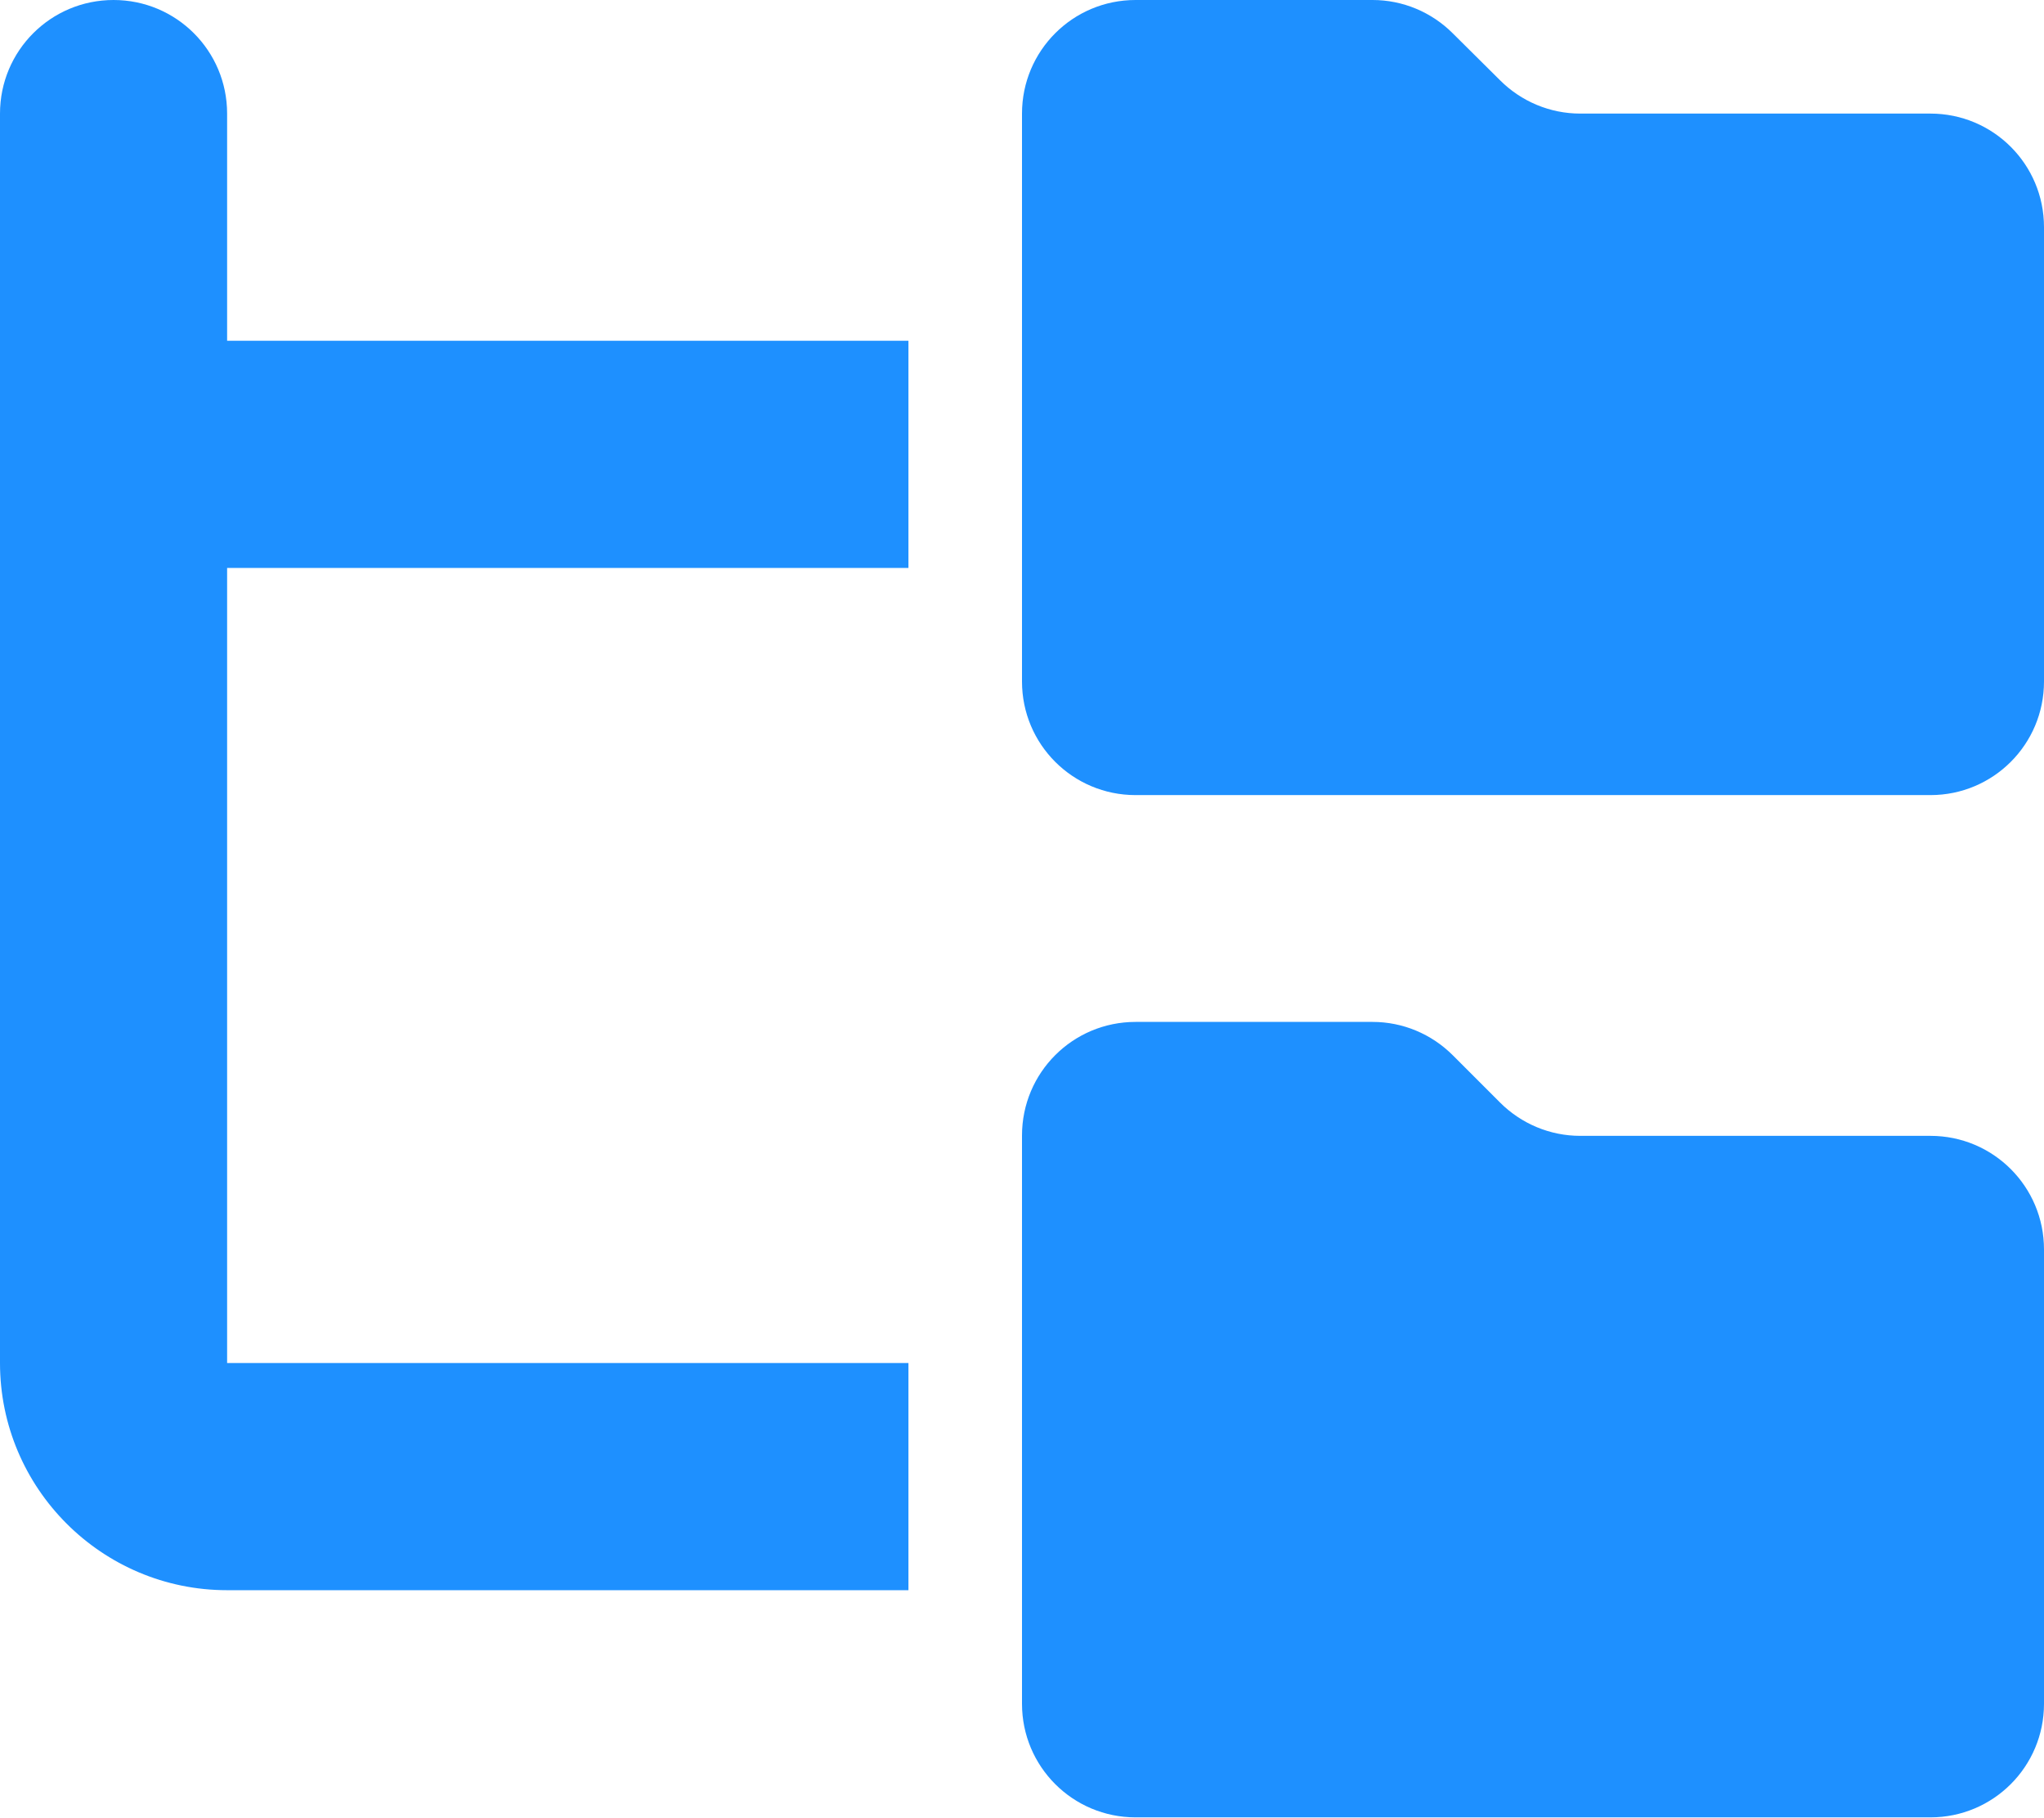
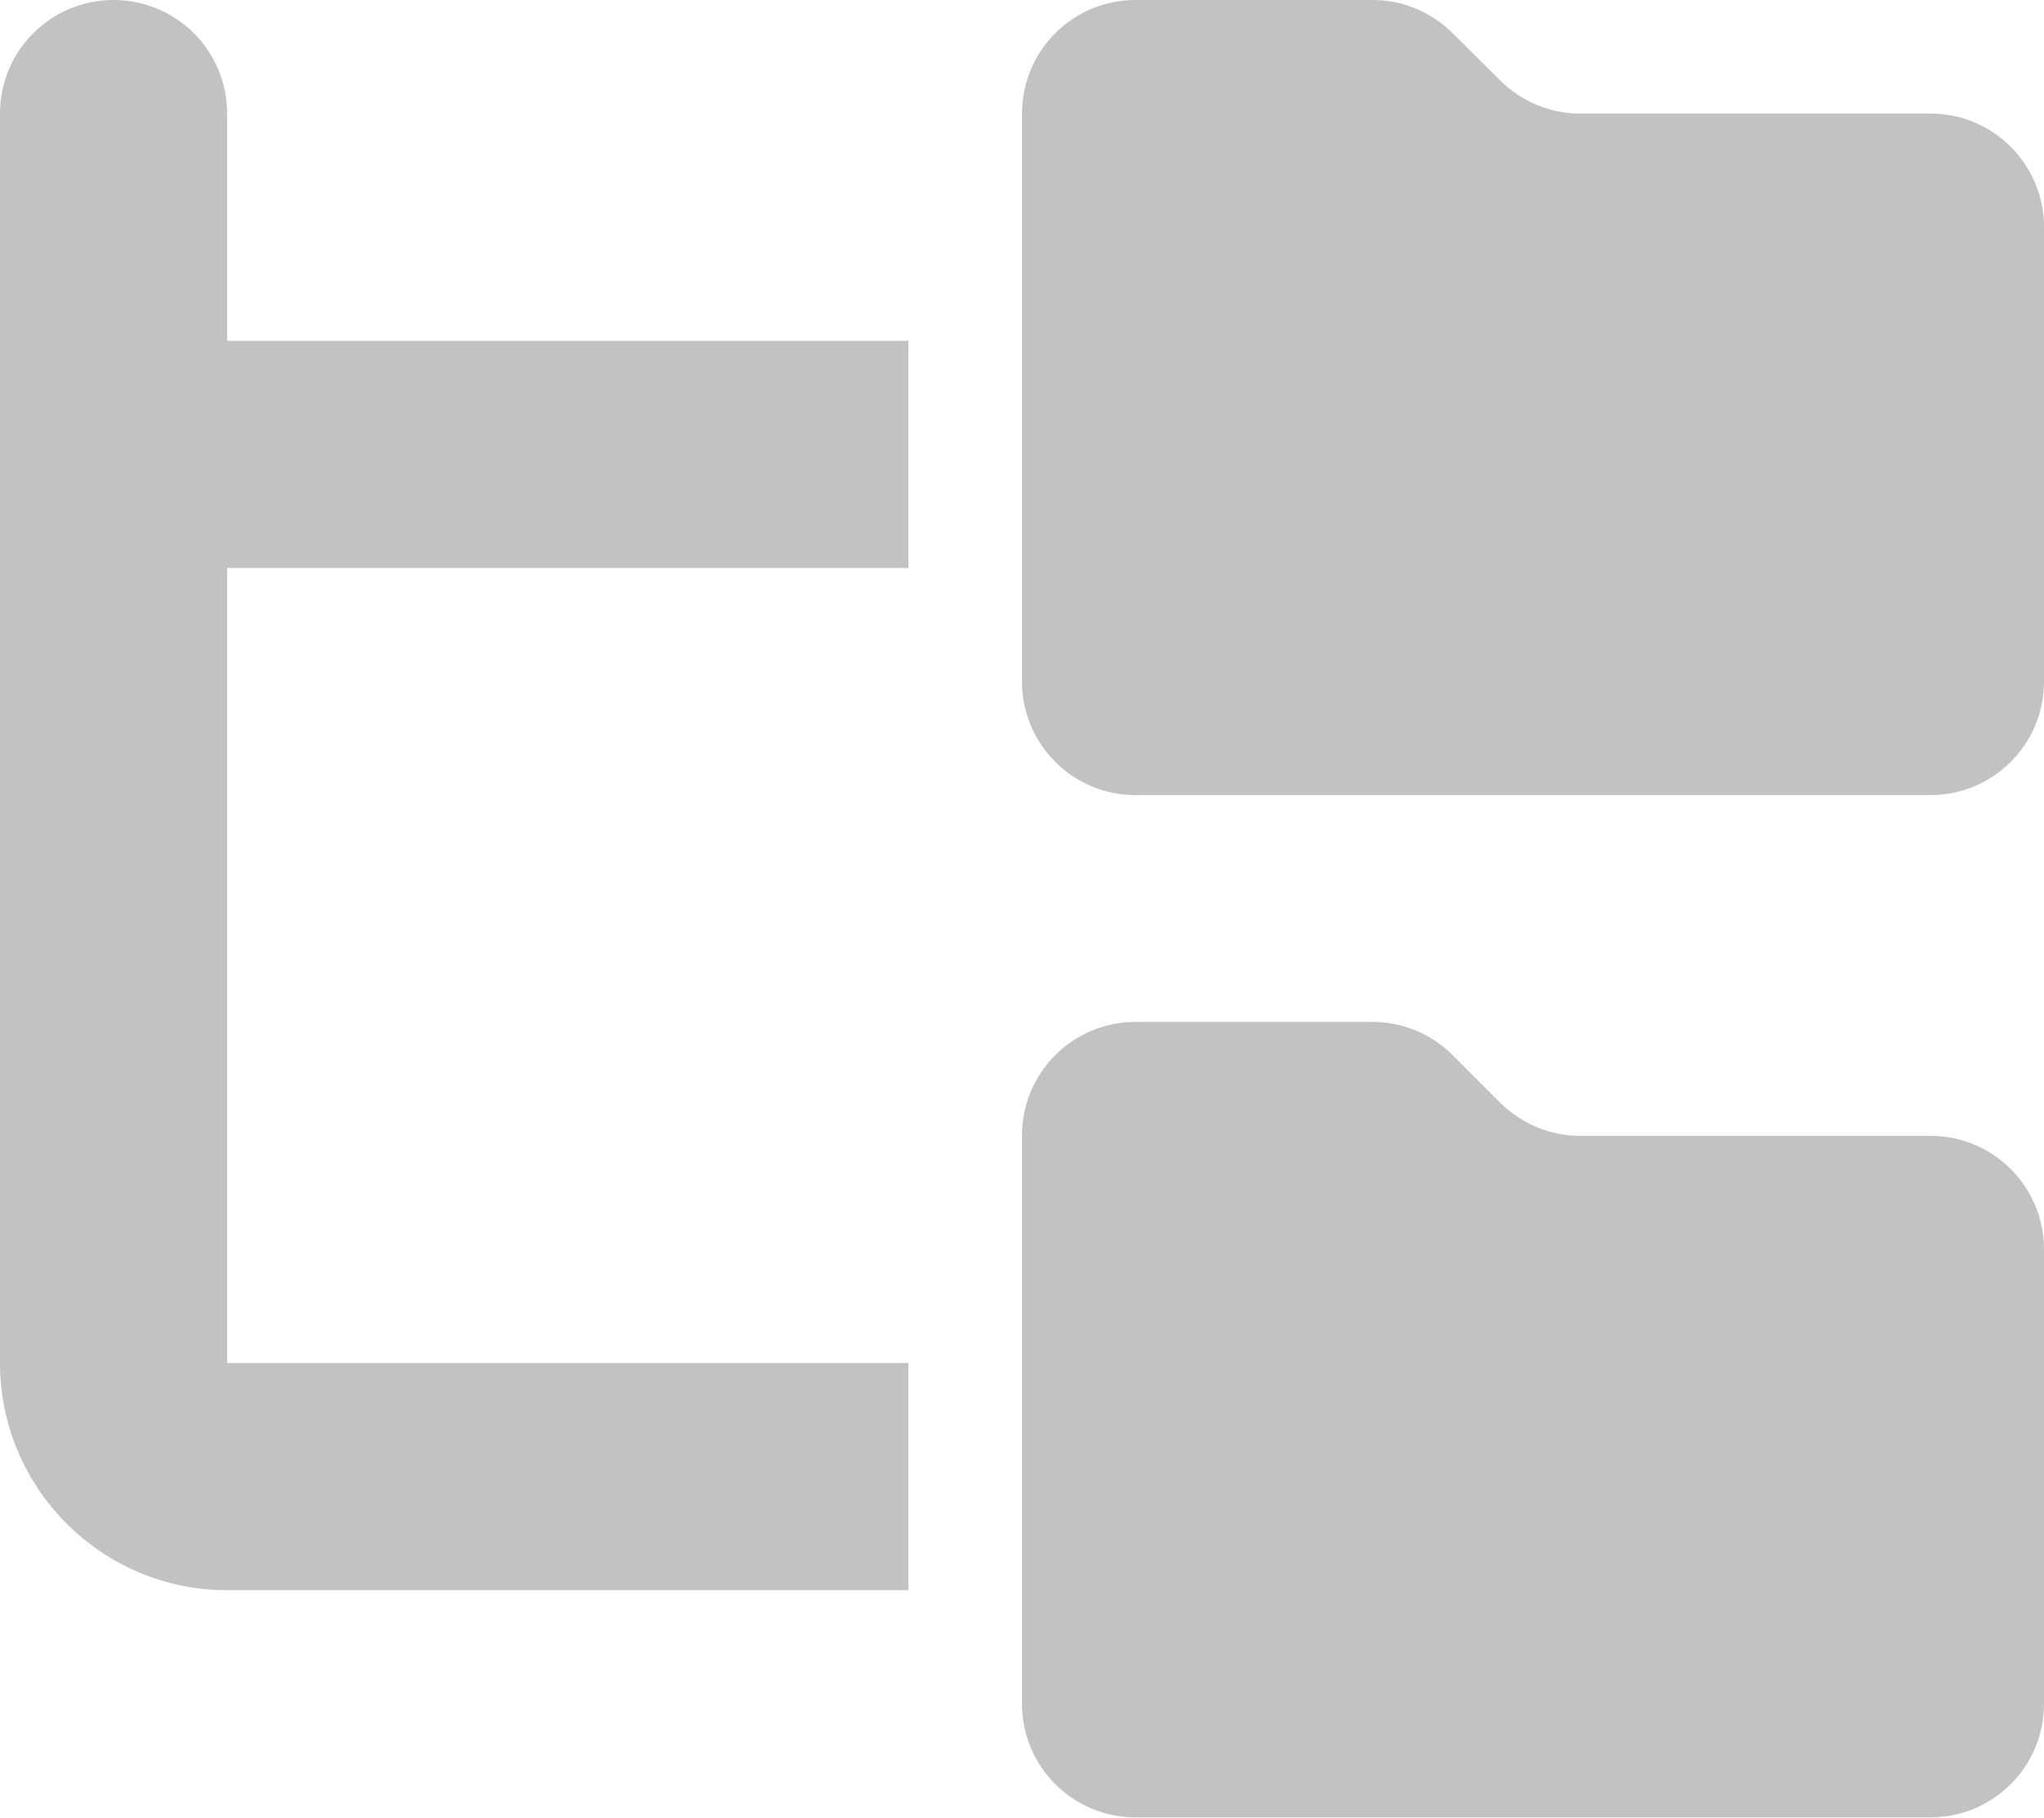
<svg xmlns="http://www.w3.org/2000/svg" viewBox="0 0 576 512" class="svgIcon" fill="currentColor">
-   <path fill="#1e90ff" d="M64 32C64 14.3 49.7 0 32 0S0 14.3 0 32v96V384c0 35.3 28.7 64 64 64H256V384H64V160H256V96H64V32zM288 192c0 17.7 14.3 32 32 32H544c17.7 0 32-14.3 32-32V64c0-17.7-14.3-32-32-32H445.3c-8.5 0-16.6-3.4-22.6-9.4L409.4 9.4c-6-6-14.1-9.4-22.6-9.4H320c-17.7 0-32 14.3-32 32V192zm0 288c0 17.7 14.3 32 32 32H544c17.7 0 32-14.3 32-32V352c0-17.7-14.3-32-32-32H445.3c-8.5 0-16.6-3.4-22.6-9.4l-13.3-13.3c-6-6-14.1-9.4-22.6-9.4H320c-17.7 0-32 14.3-32 32V480z" />
+   <path fill="#c2c2c2" d="M64 32C64 14.3 49.7 0 32 0S0 14.3 0 32v96V384c0 35.3 28.7 64 64 64H256V384H64V160H256V96H64V32zM288 192c0 17.7 14.3 32 32 32H544c17.7 0 32-14.3 32-32V64c0-17.7-14.3-32-32-32H445.3c-8.5 0-16.6-3.4-22.6-9.4L409.4 9.4c-6-6-14.1-9.4-22.6-9.4H320c-17.7 0-32 14.3-32 32V192zm0 288c0 17.7 14.3 32 32 32H544c17.7 0 32-14.3 32-32V352c0-17.7-14.3-32-32-32H445.3c-8.5 0-16.6-3.4-22.6-9.4l-13.3-13.3c-6-6-14.1-9.4-22.6-9.4H320c-17.7 0-32 14.3-32 32V480z" />
</svg>
